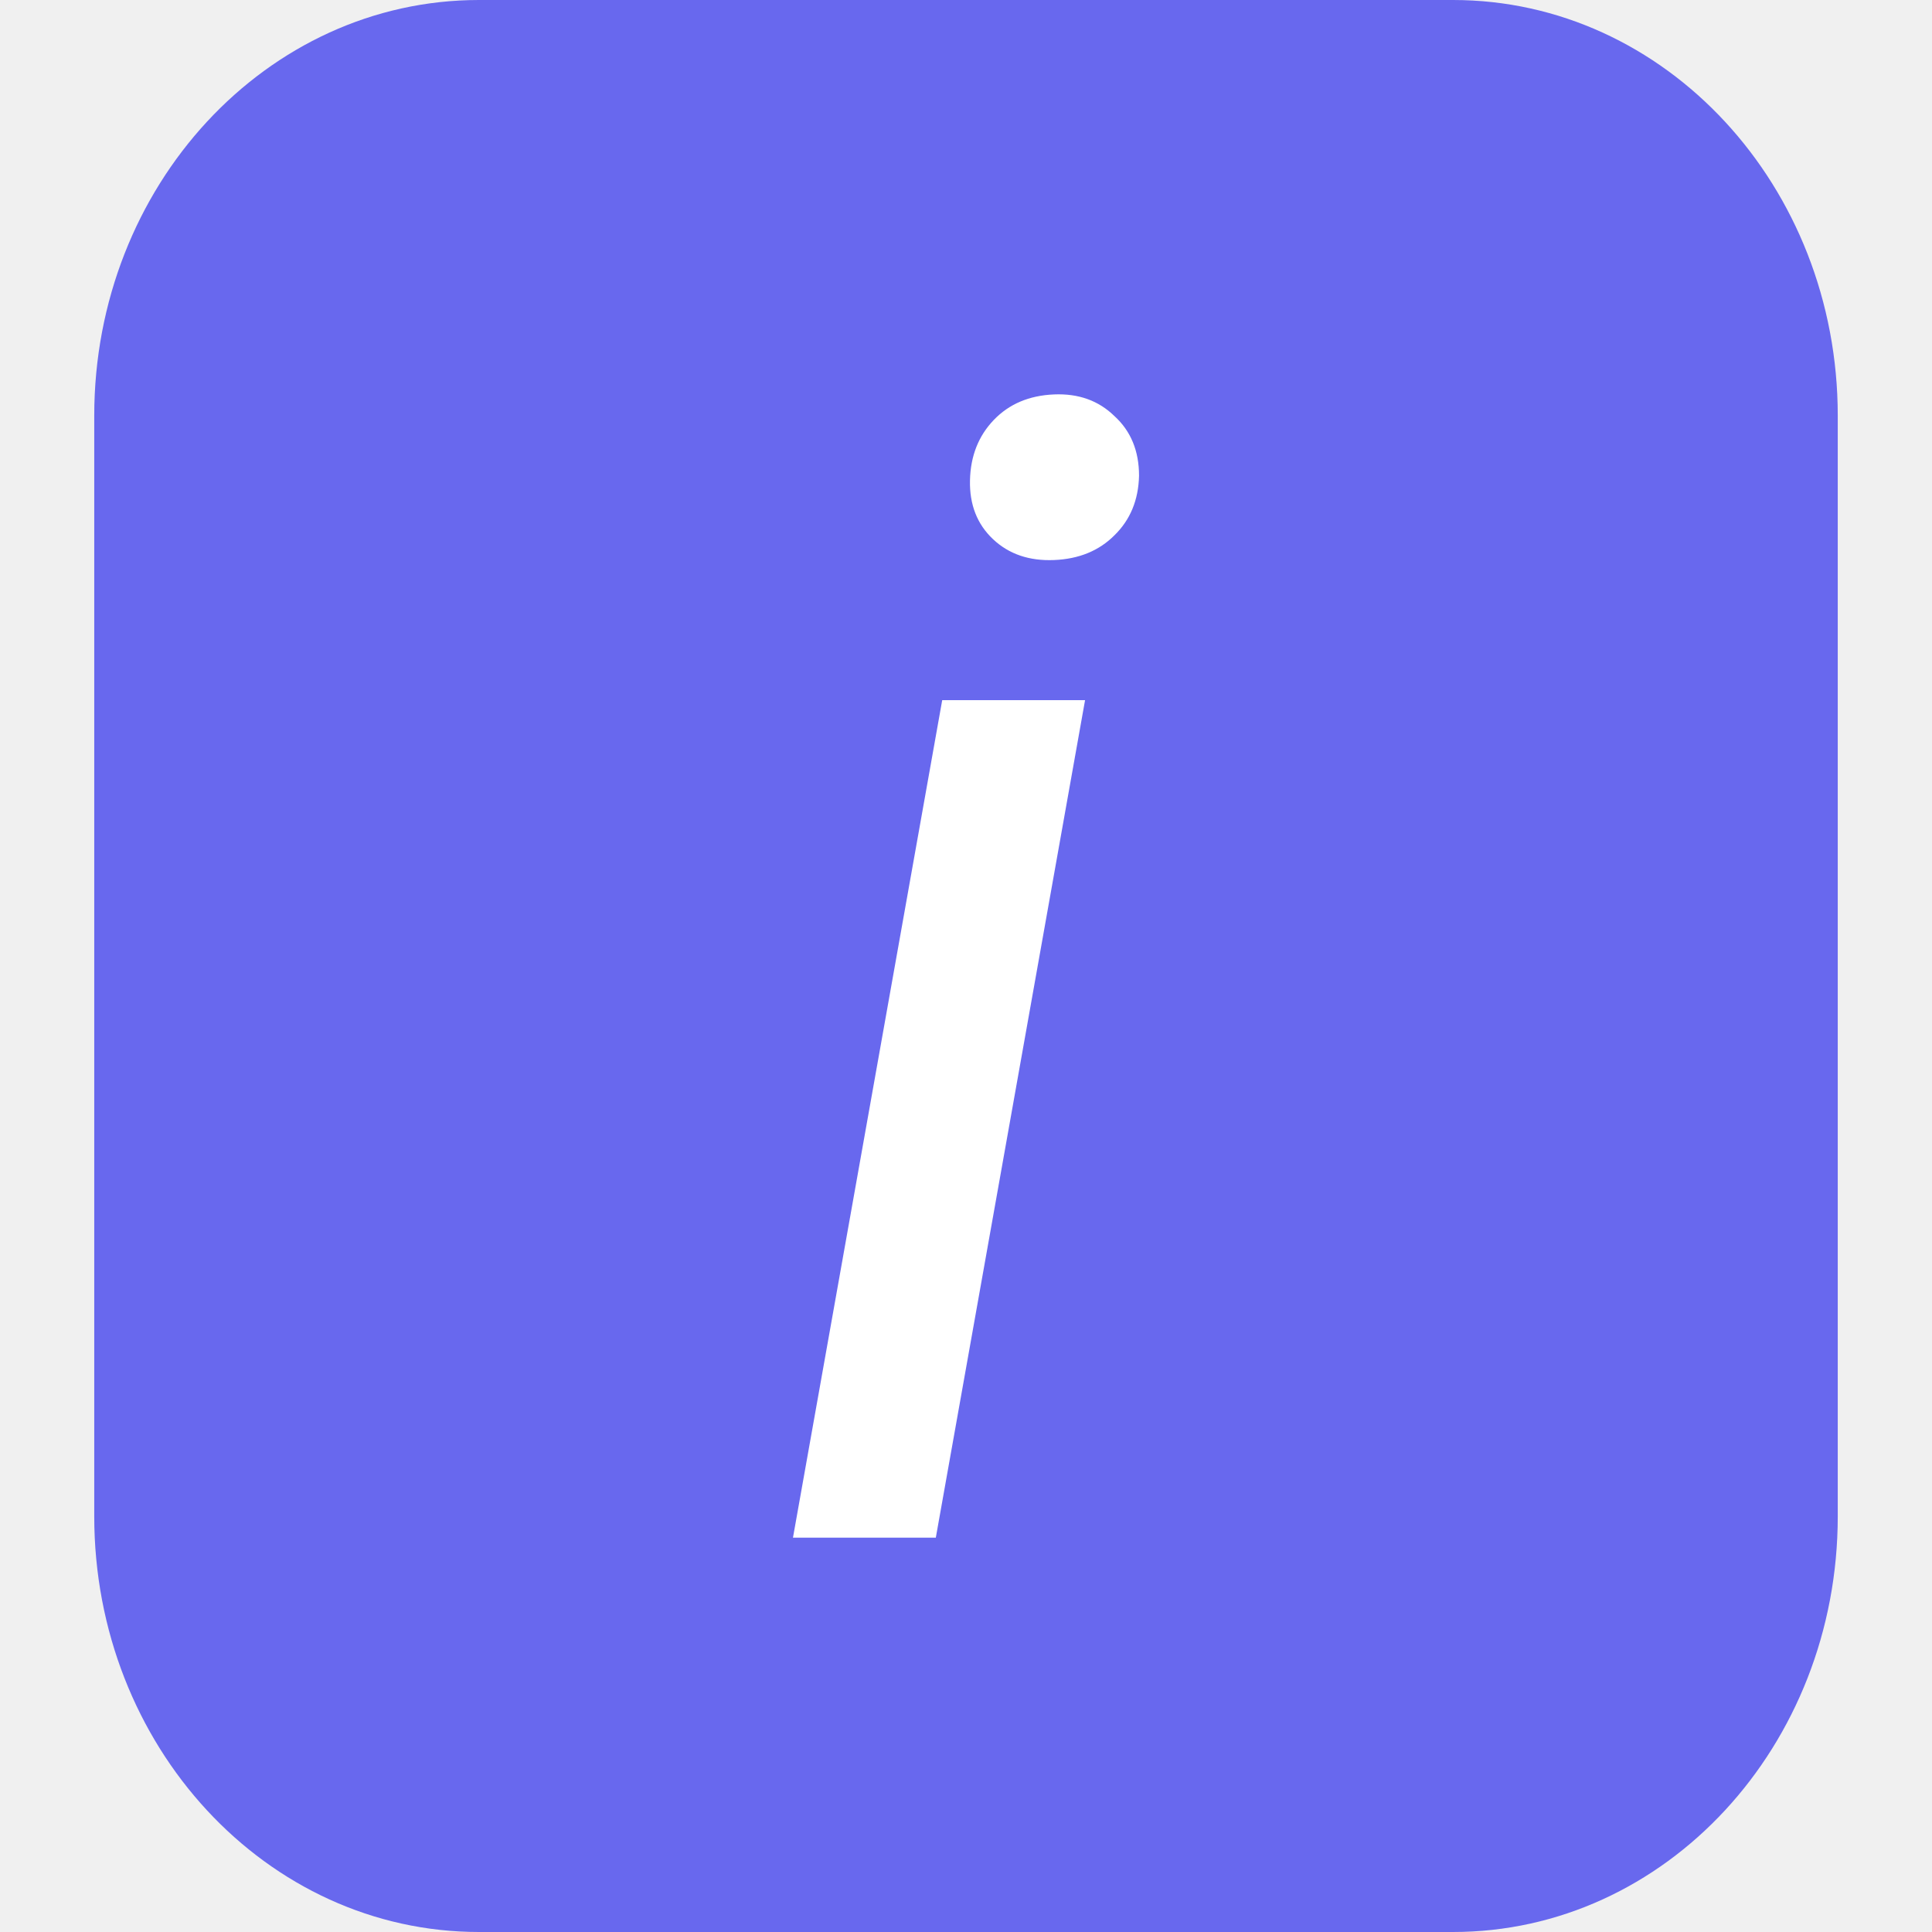
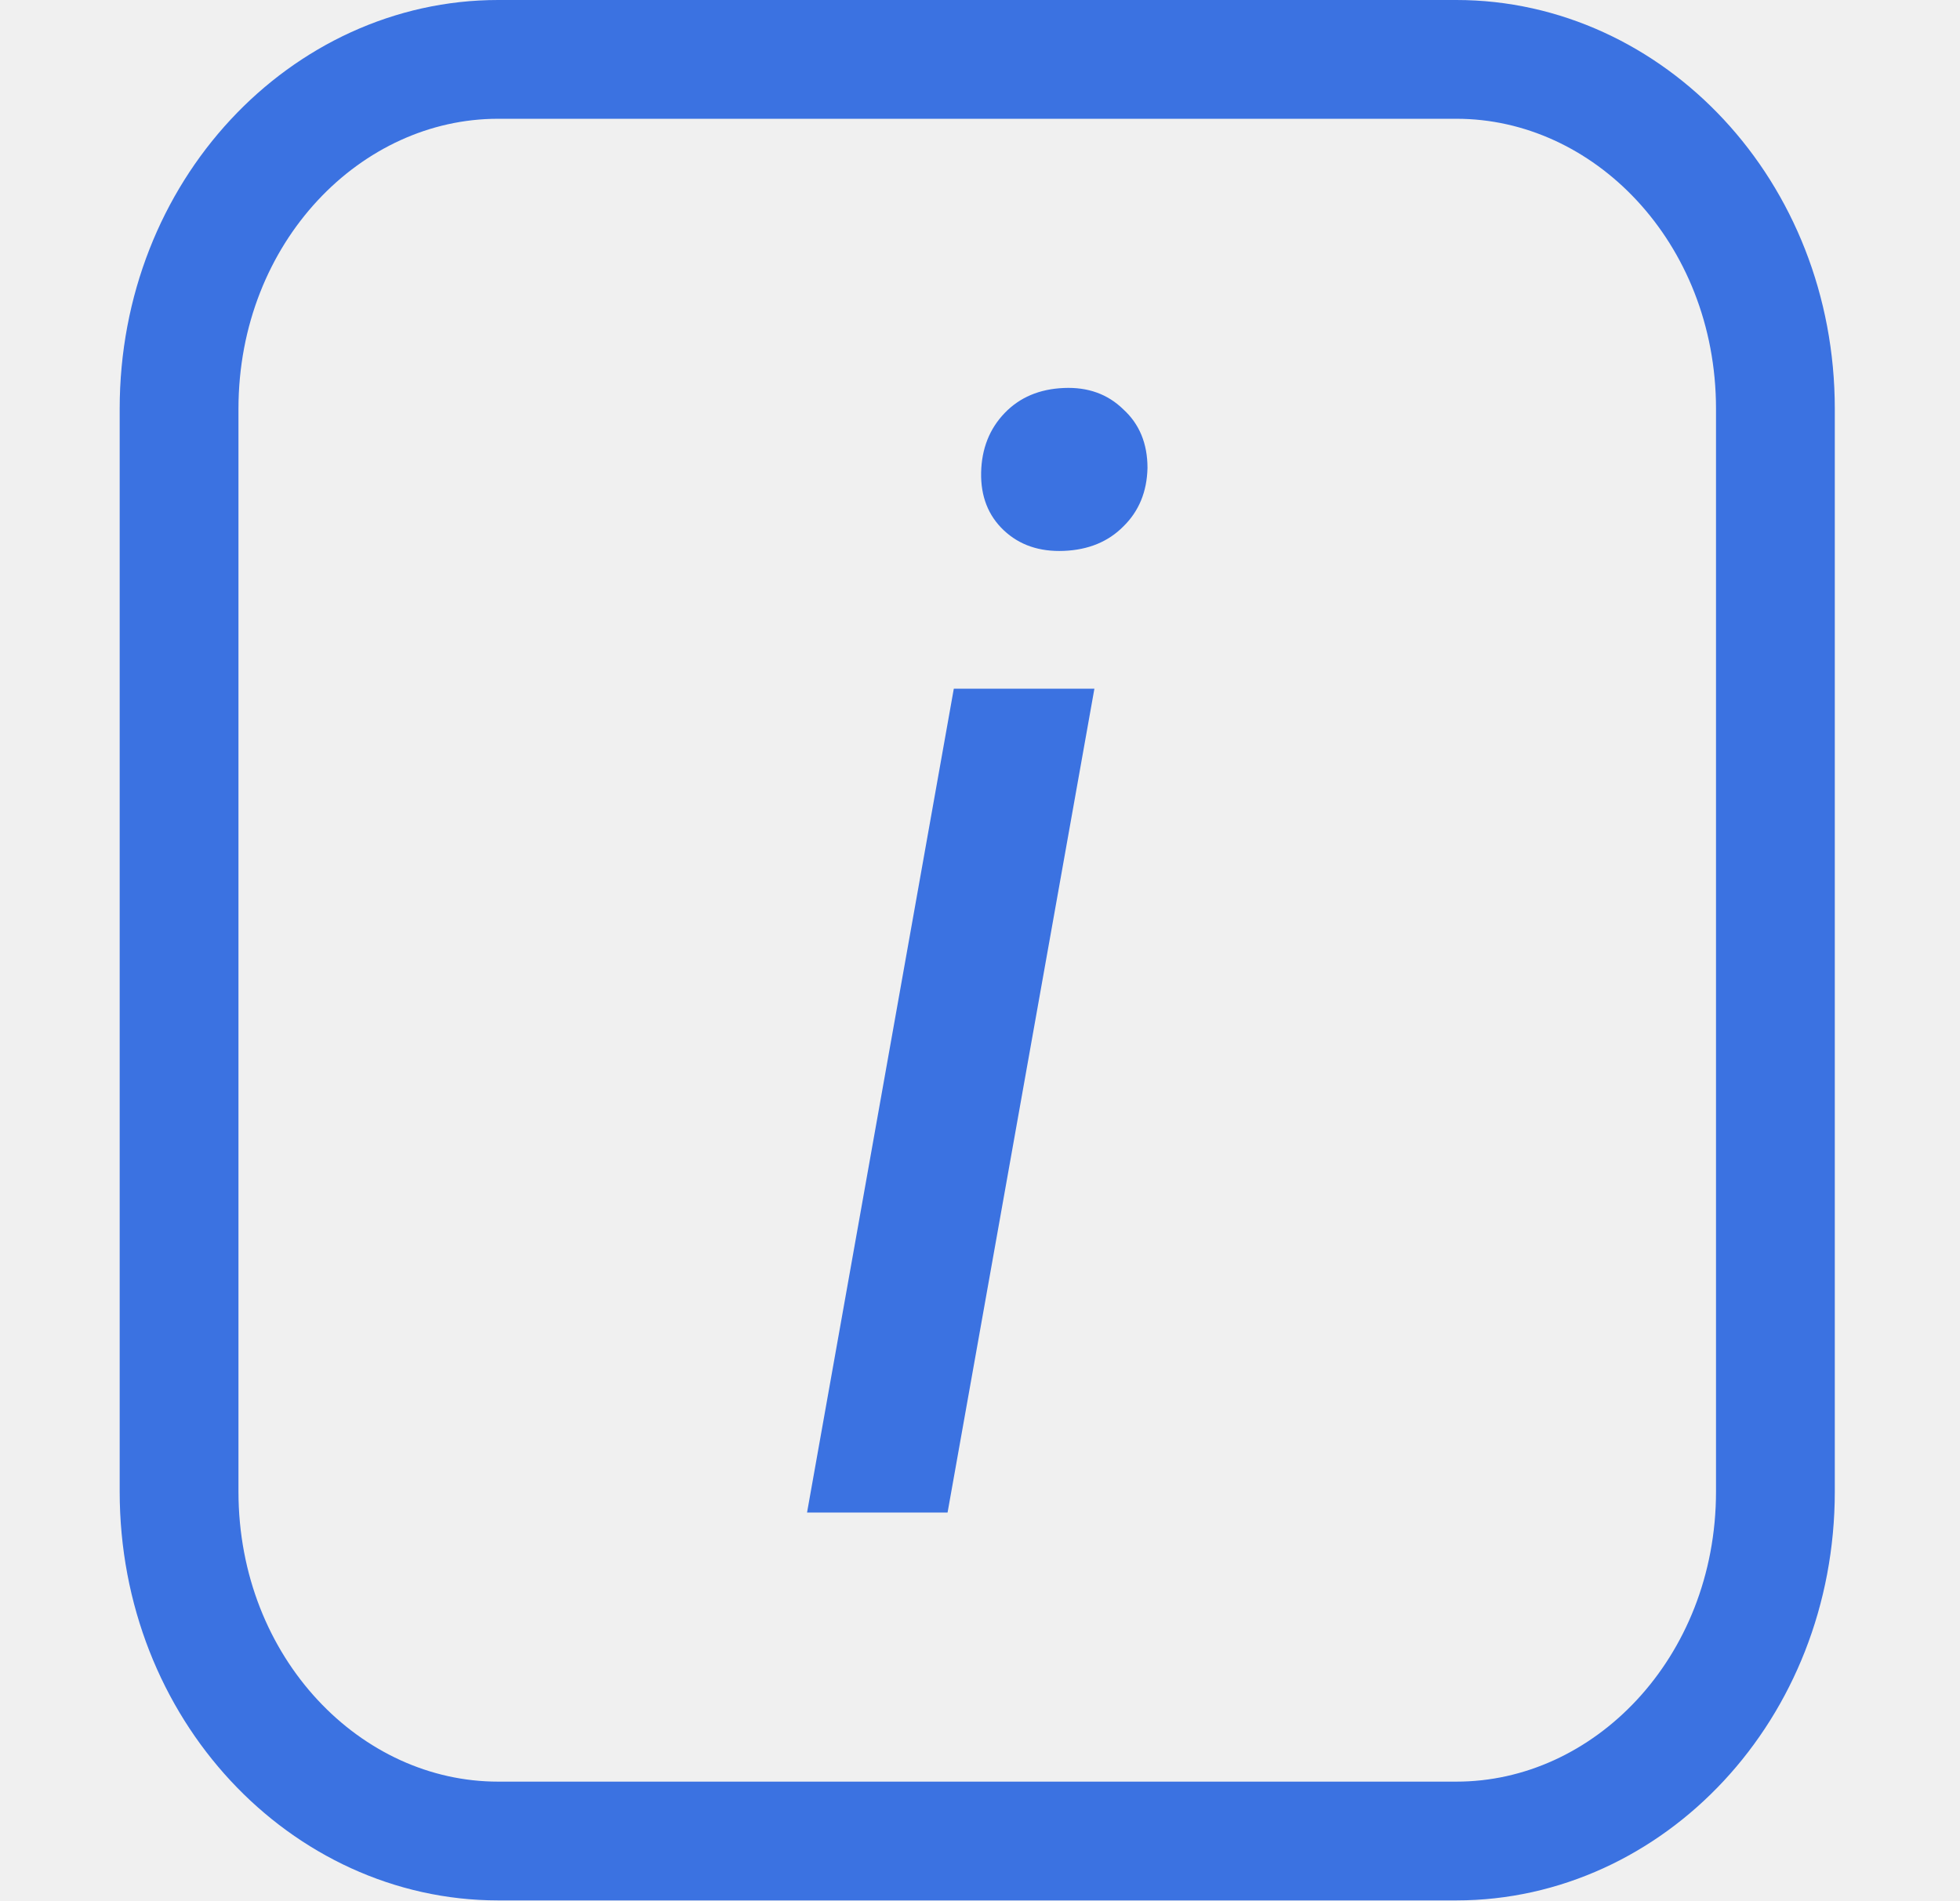
- <svg xmlns="http://www.w3.org/2000/svg" width="32" height="32" viewBox="0 0 32 32" fill="none">
-   <path d="M1.561 6.885C1.561 3.083 4.414 7.62939e-06 7.933 7.62939e-06H24.067C27.586 7.62939e-06 30.439 3.083 30.439 6.885V25.115C30.439 28.918 27.586 32 24.067 32H7.933C4.414 32 1.561 28.918 1.561 25.115V6.885Z" fill="#6868EE" />
-   <path d="M15.5 25.469H13.134L15.606 11.597H17.972L15.5 25.469ZM17.459 6.533C17.863 6.516 18.196 6.635 18.459 6.892C18.73 7.139 18.866 7.469 18.866 7.879C18.857 8.281 18.721 8.61 18.459 8.866C18.204 9.122 17.871 9.259 17.459 9.276C17.047 9.293 16.71 9.178 16.447 8.93C16.184 8.682 16.057 8.357 16.066 7.956C16.075 7.554 16.206 7.221 16.46 6.956C16.714 6.691 17.047 6.55 17.459 6.533Z" fill="white" />
+ <svg xmlns="http://www.w3.org/2000/svg" width="33" height="32" viewBox="0 0 33 32" fill="none">
+   <path d="M8.386 1H24.521C27.416 1 29.892 3.56 29.892 6.885V25.115C29.892 28.44 27.416 31 24.521 31H8.386C5.491 31 3.015 28.44 3.015 25.115V6.885C3.015 3.56 5.491 1 8.386 1Z" stroke="#3B72E1" stroke-width="2" />
+   <path d="M15.954 25.469H13.588L16.059 11.597H18.426L15.954 25.469ZM17.913 6.533C18.316 6.516 18.649 6.635 18.912 6.892C19.184 7.139 19.32 7.469 19.32 7.879C19.311 8.281 19.175 8.61 18.912 8.866C18.658 9.122 18.325 9.259 17.913 9.276C17.501 9.293 17.164 9.178 16.901 8.93C16.638 8.682 16.511 8.357 16.519 7.956C16.528 7.554 16.66 7.221 16.914 6.956C17.168 6.691 17.501 6.55 17.913 6.533Z" fill="#3B72E1" />
</svg>
